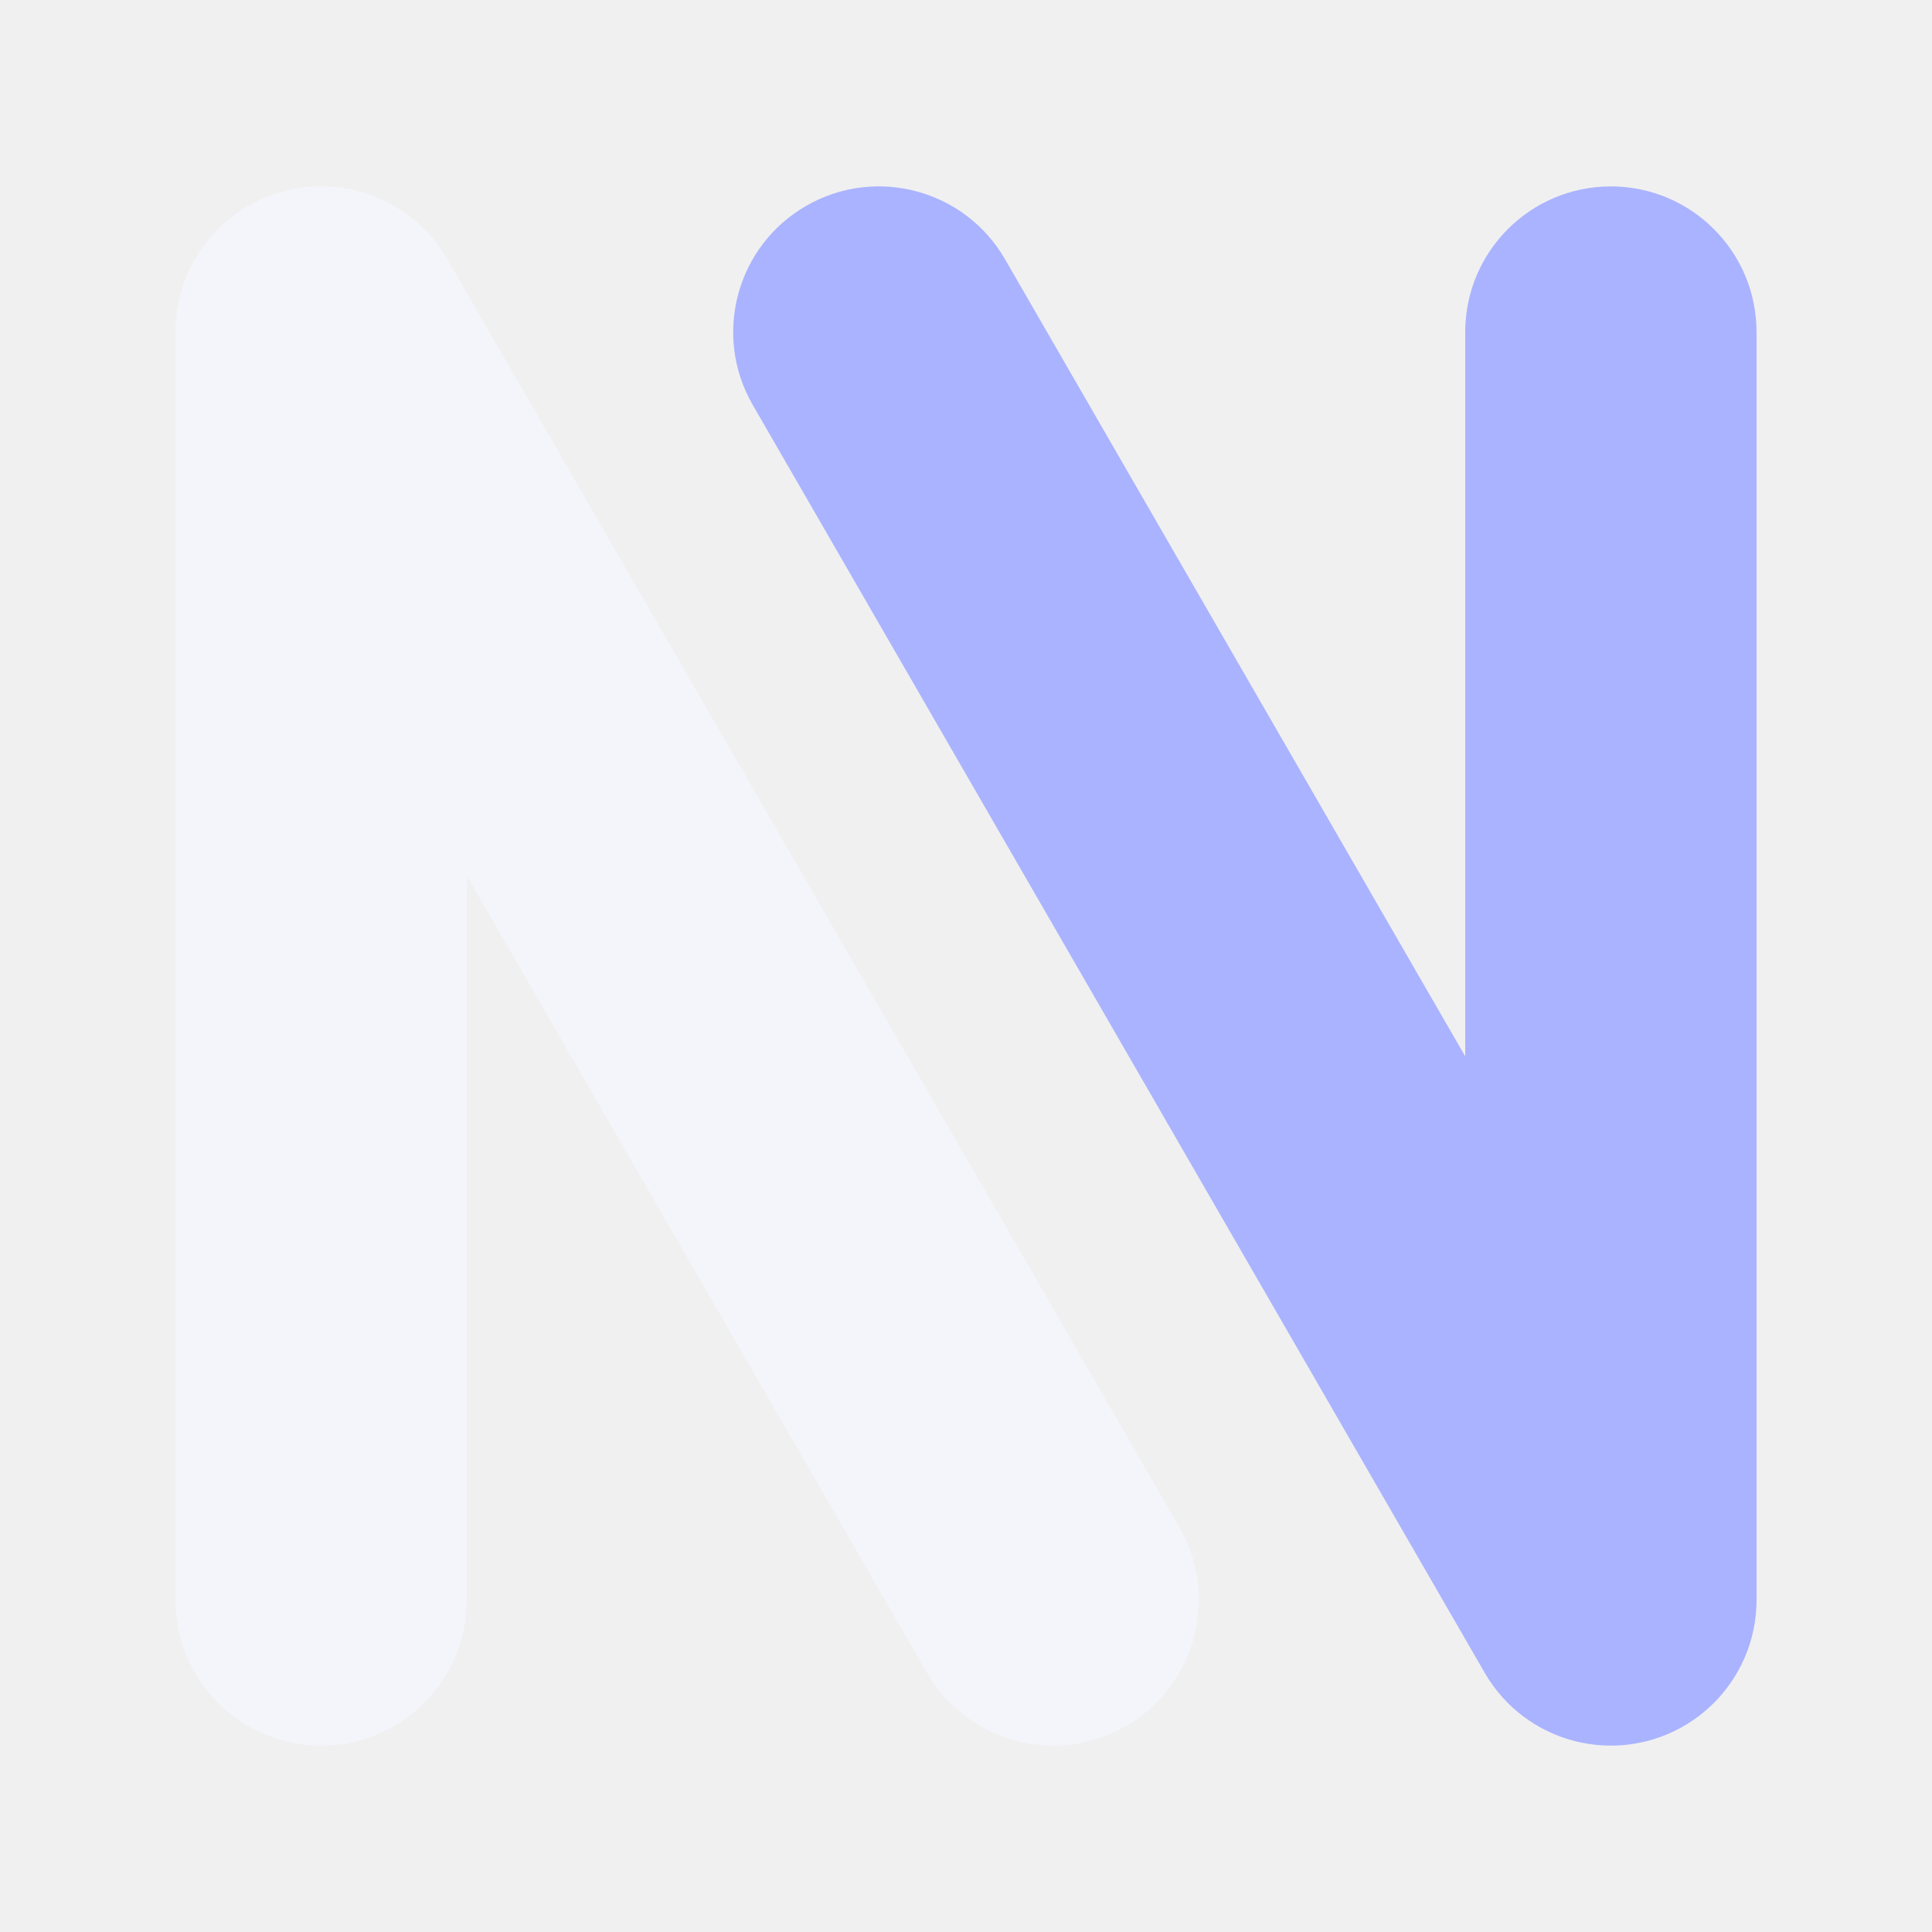
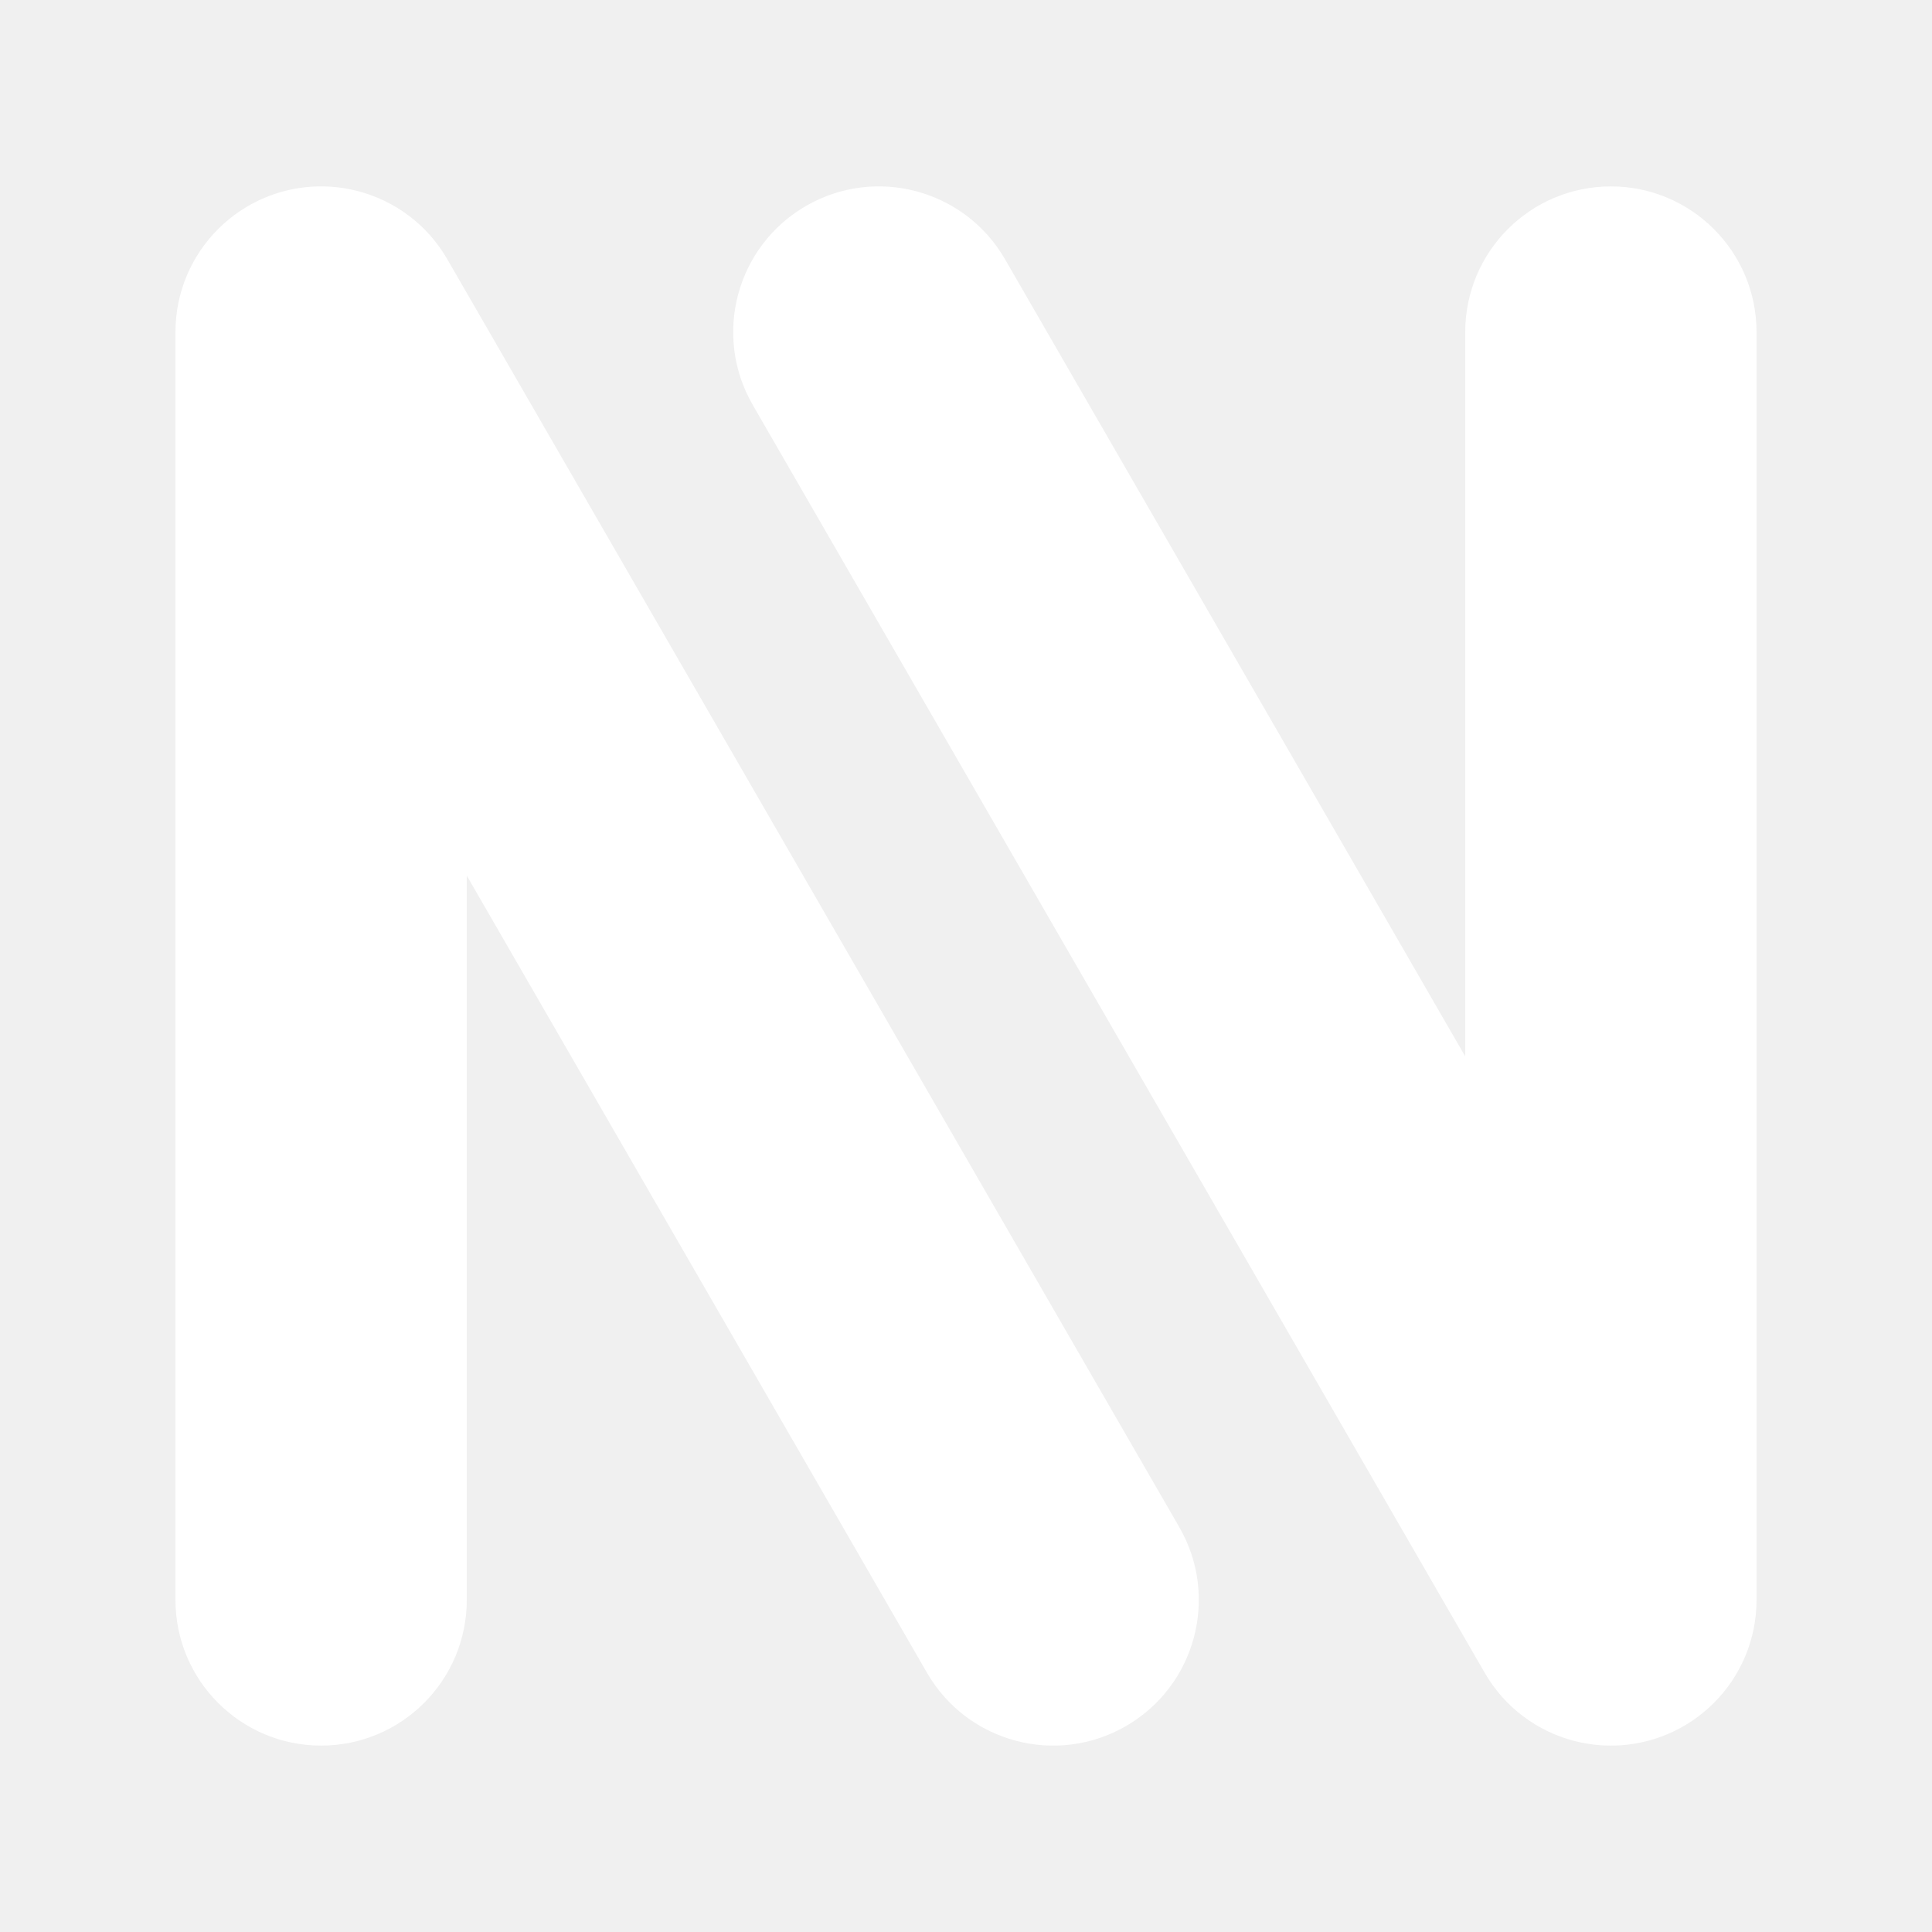
<svg xmlns="http://www.w3.org/2000/svg" viewBox="0 0 256 256" width="256" height="256" role="img" aria-labelledby="title">
-   <path fill="#F4F5FB" d="M61.85 212 L61.85 44 A19.3 19.3 0 0 0 23.25 44 L23.25 212 A19.3 19.3 0 0 0 61.85 212 Z M25.84 53.65 L122.83 221.65 A19.3 19.3 0 0 0 156.26 202.35 L59.27 34.35 A19.3 19.3 0 0 0 25.84 53.65 Z" />
-   <path fill="#AAB3FF" d="M99.74 53.65 L196.73 221.65 A19.3 19.3 0 0 0 230.16 202.35 L133.17 34.35 A19.3 19.3 0 0 0 99.74 53.65 Z M232.75 212 L232.75 44 A19.3 19.3 0 0 0 194.15 44 L194.15 212 A19.3 19.3 0 0 0 232.75 212 Z" />
+   <path fill="#FFFFFF" d="M61.85 212 L61.85 44 A19.3 19.3 0 0 0 23.25 44 L23.25 212 A19.3 19.3 0 0 0 61.85 212 Z M25.84 53.65 L122.83 221.65 A19.3 19.3 0 0 0 156.26 202.35 L59.27 34.35 A19.3 19.3 0 0 0 25.84 53.65 Z" />
+   <path fill="#FFFFFF" d="M99.74 53.65 L196.73 221.65 A19.3 19.3 0 0 0 230.16 202.35 L133.17 34.35 A19.3 19.3 0 0 0 99.74 53.65 Z M232.75 212 L232.75 44 A19.3 19.3 0 0 0 194.15 44 L194.15 212 A19.3 19.3 0 0 0 232.75 212 Z" />
</svg>
